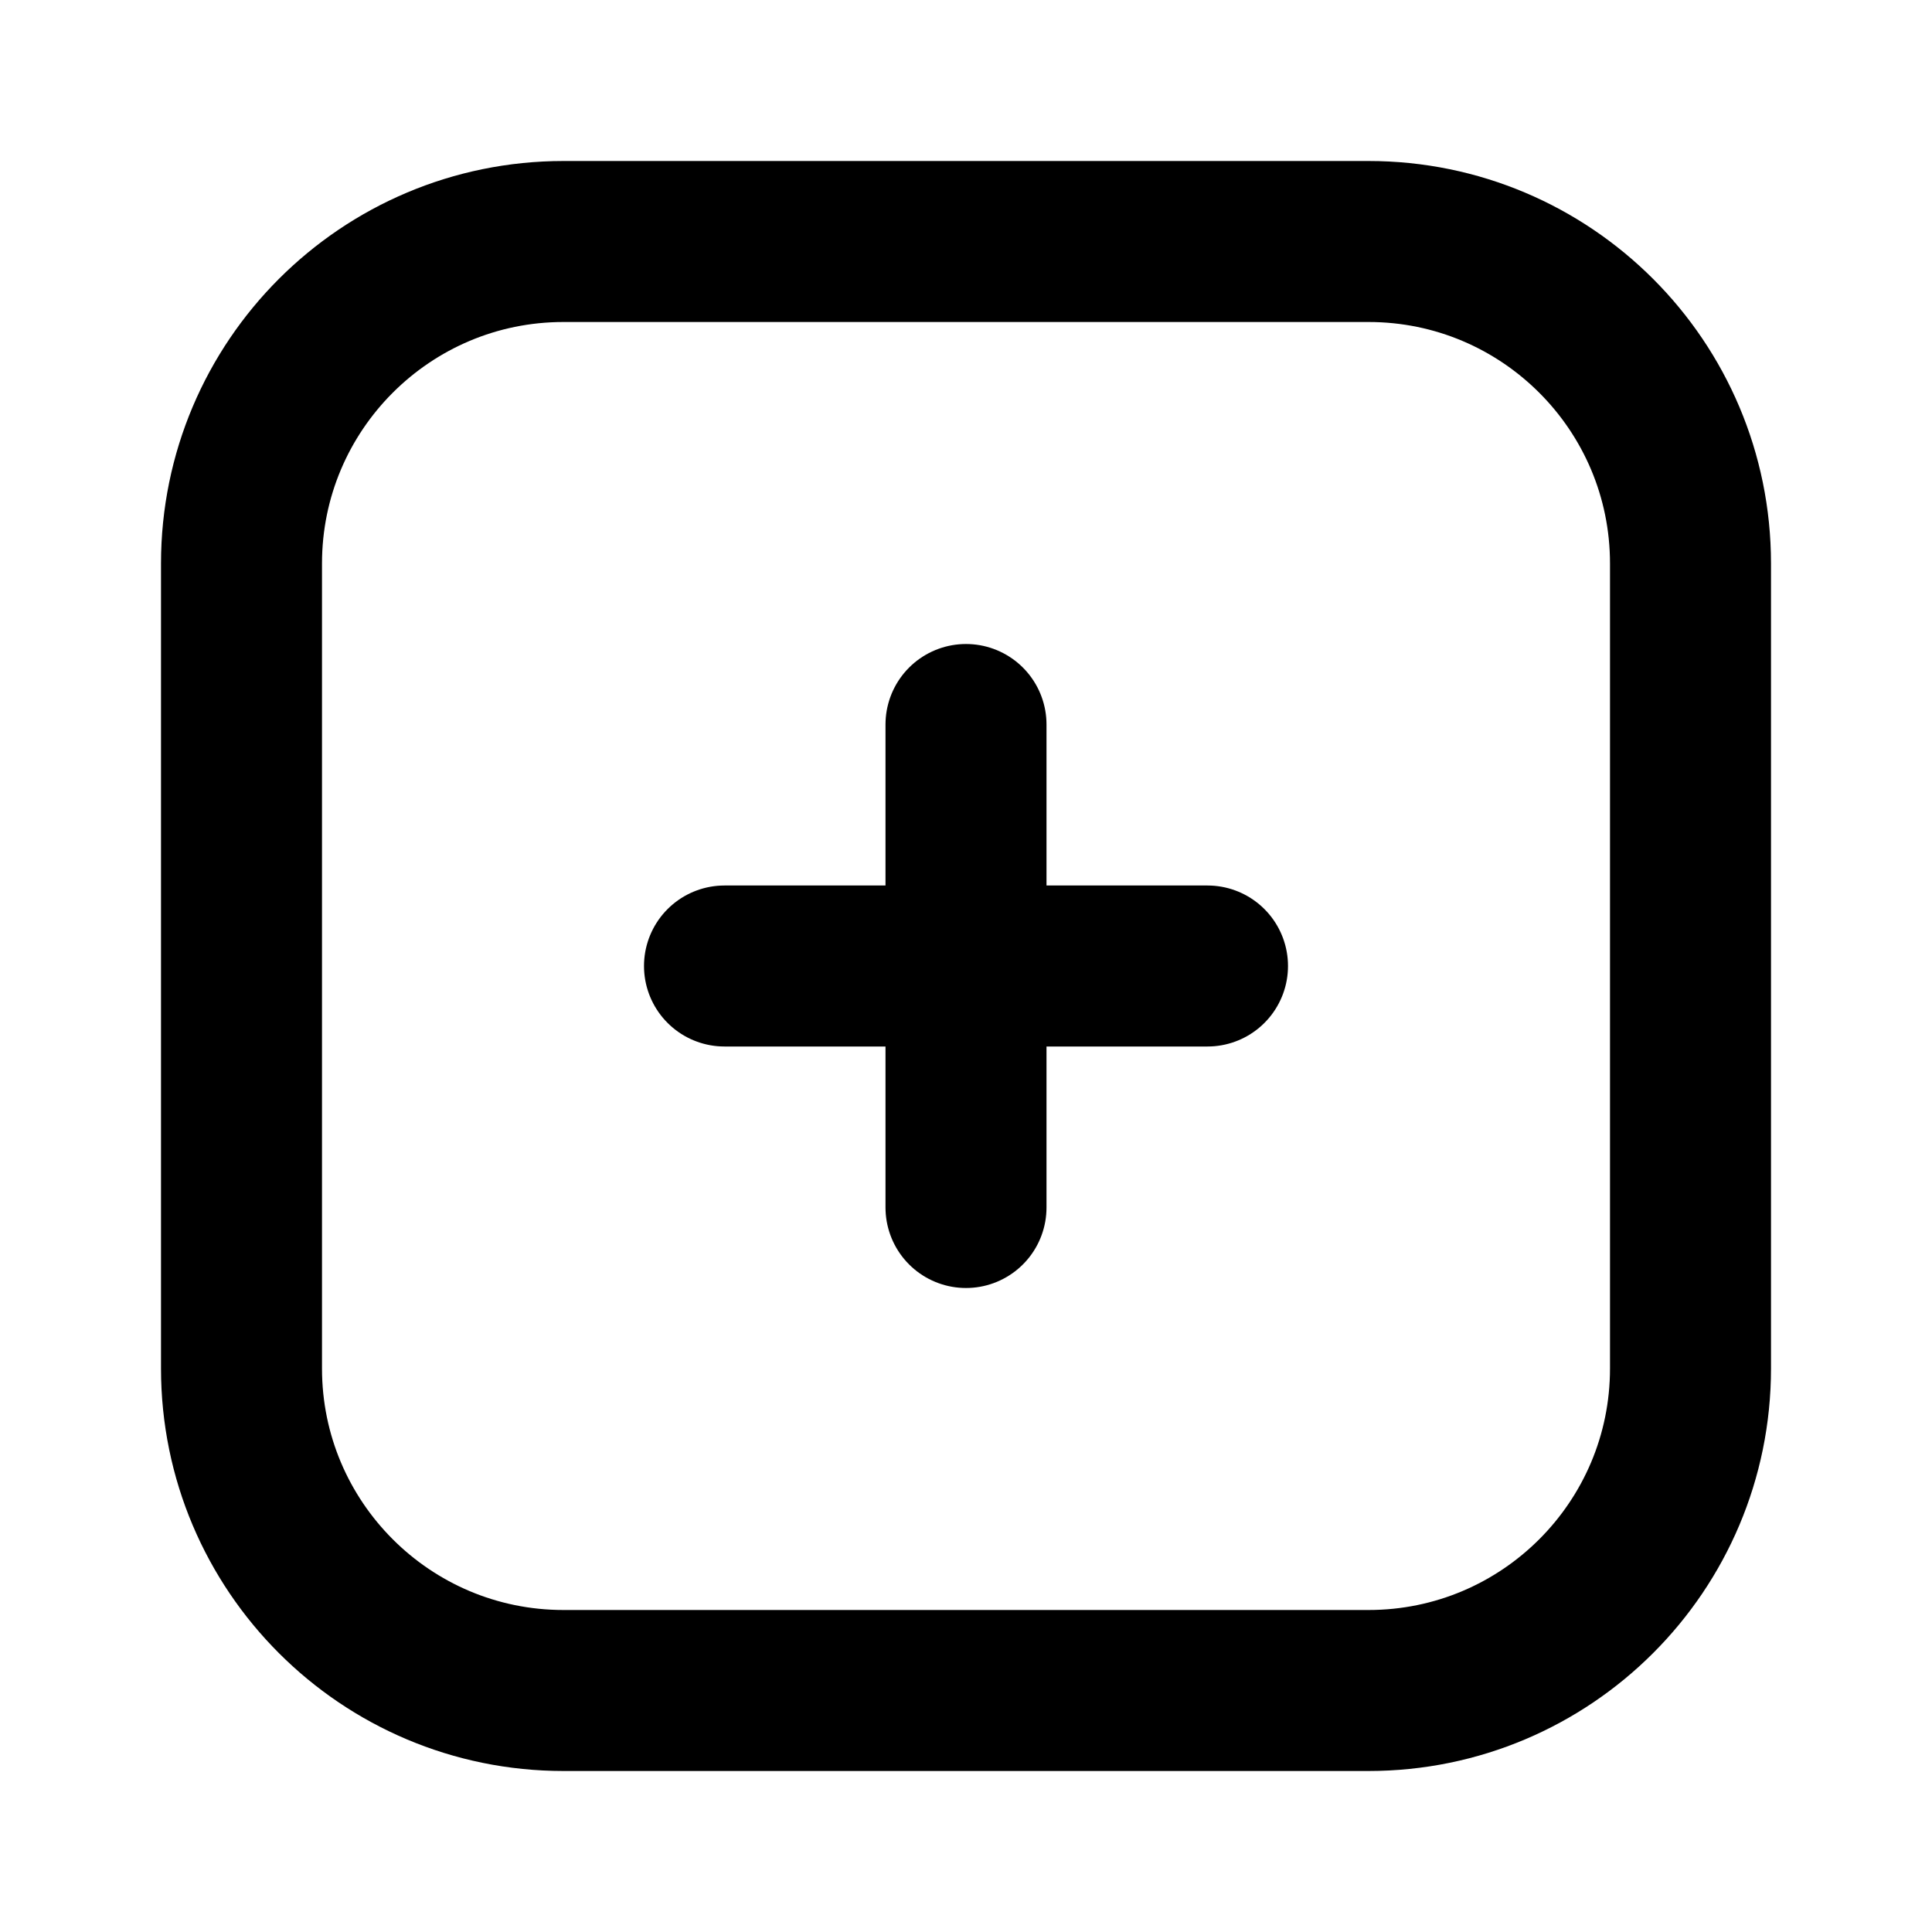
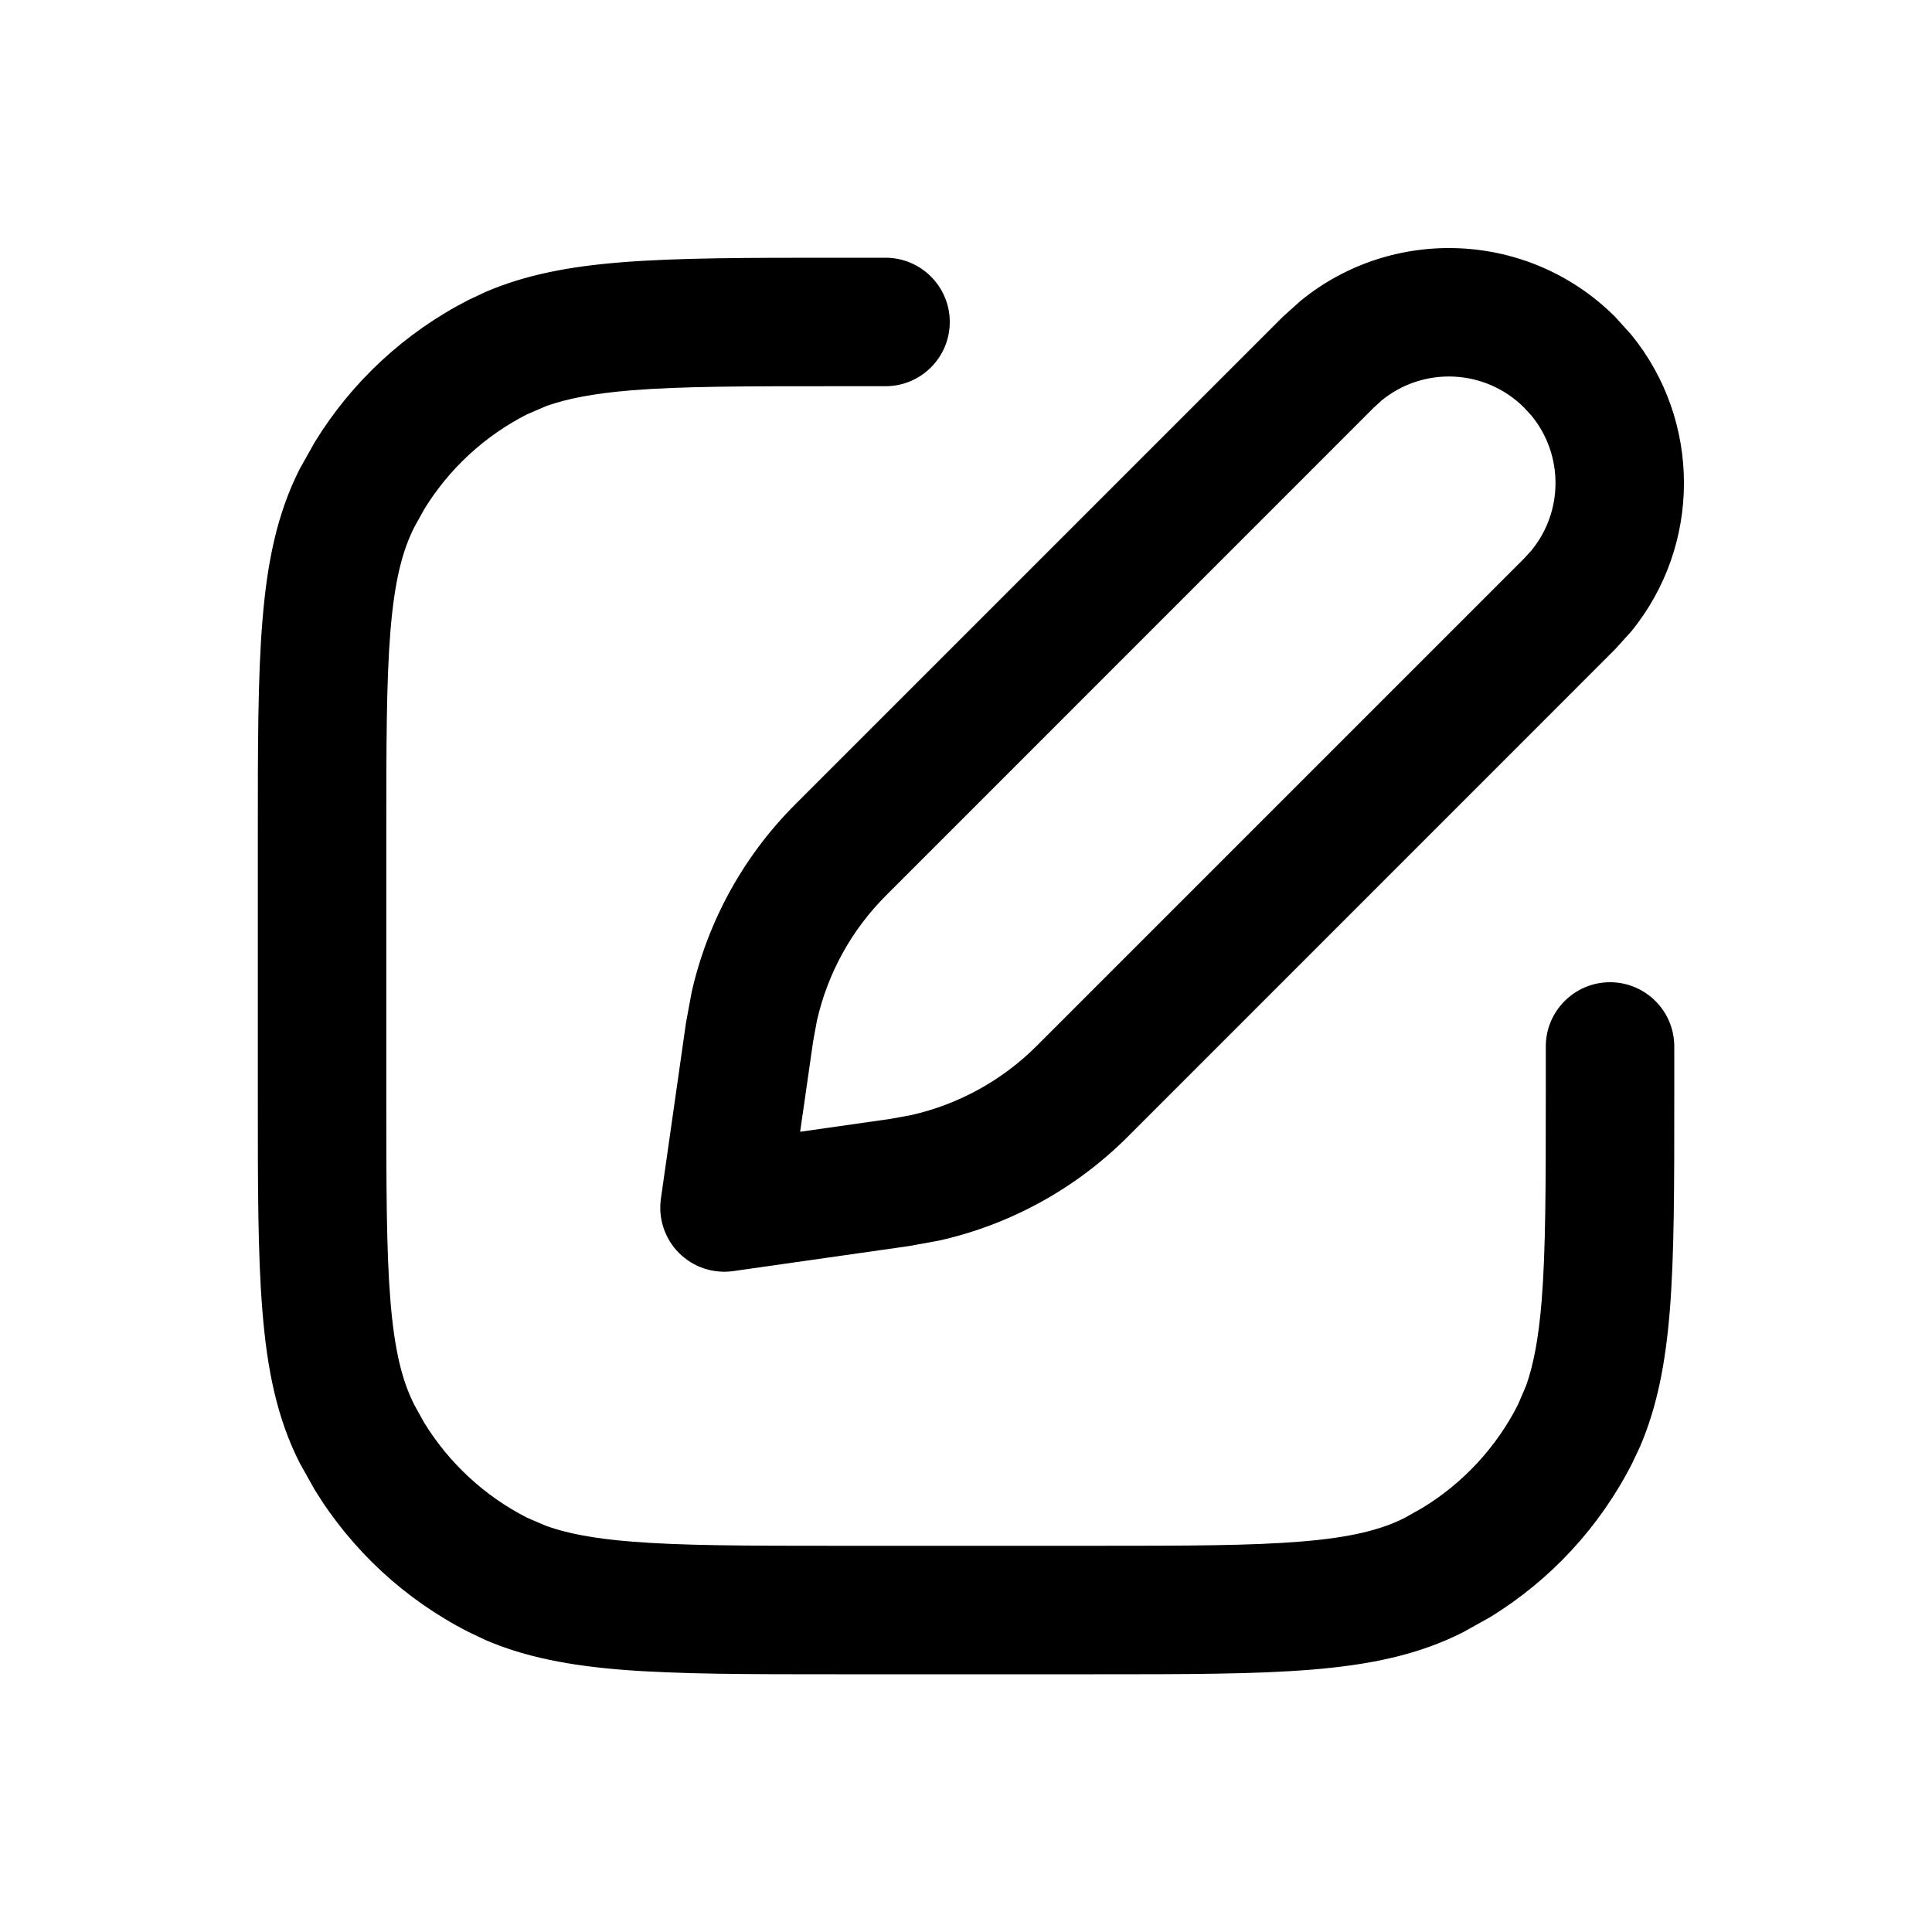
- <svg xmlns="http://www.w3.org/2000/svg" width="800px" height="800px" viewBox="0 0 24 24" fill="none">
-   <path d="M15 12H12M12 12H9M12 12V9M12 12V15M17 21H7C4.791 21 3 19.209 3 17V7C3 4.791 4.791 3 7 3H17C19.209 3 21 4.791 21 7V17C21 19.209 19.209 21 17 21Z" stroke="#000000" stroke-width="2" stroke-linecap="round" />
+ <svg xmlns="http://www.w3.org/2000/svg" width="20" height="20" viewBox="0 0 20 20" fill="currentColor" class="icon" aria-hidden="true">
+   <path d="M2.669 11.333V8.667C2.669 7.745 2.668 7.012 2.717 6.423C2.765 5.826 2.867 5.317 3.104 4.852L3.259 4.576C3.643 3.95 4.194 3.44 4.852 3.104L5.029 3.021C5.447 2.842 5.901 2.758 6.424 2.716C7.013 2.668 7.744 2.668 8.667 2.668H9.167C9.534 2.668 9.832 2.966 9.832 3.333C9.832 3.7 9.534 3.998 9.167 3.998H8.667C7.723 3.998 7.054 3.998 6.532 4.041C6.146 4.073 5.873 4.126 5.656 4.203L5.456 4.289C5.016 4.513 4.649 4.853 4.392 5.271L4.29 5.455C4.164 5.702 4.084 6.017 4.042 6.531C3.999 7.054 3.999 7.723 3.999 8.667V11.333C3.999 12.277 3.999 12.946 4.042 13.469C4.084 13.983 4.164 14.298 4.29 14.545L4.392 14.729C4.649 15.146 5.016 15.487 5.456 15.711L5.656 15.797C5.873 15.874 6.146 15.927 6.532 15.958C7.054 16.001 7.723 16.002 8.667 16.002H11.334C12.278 16.002 12.946 16.001 13.469 15.958C13.983 15.916 14.298 15.837 14.545 15.711L14.729 15.607C15.147 15.351 15.488 14.984 15.712 14.545L15.798 14.345C15.875 14.128 15.927 13.855 15.959 13.469C16.001 12.946 16.002 12.277 16.002 11.333V10.833C16.002 10.466 16.3 10.168 16.667 10.168C17.034 10.168 17.332 10.466 17.332 10.833V11.333C17.332 12.255 17.333 12.988 17.285 13.577C17.242 14.099 17.158 14.554 16.979 14.972L16.896 15.148C16.561 15.807 16.051 16.357 15.425 16.741L15.149 16.895C14.683 17.133 14.174 17.235 13.577 17.284C12.988 17.332 12.256 17.332 11.334 17.332H8.667C7.744 17.332 7.013 17.332 6.424 17.284C5.901 17.241 5.447 17.158 5.029 16.979L4.852 16.895C4.194 16.56 3.643 16.05 3.259 15.424L3.104 15.148C2.867 14.683 2.765 14.174 2.717 13.577C2.668 12.988 2.669 12.255 2.669 11.333ZM13.465 3.113C14.42 2.334 15.829 2.39 16.72 3.28L16.887 3.465C17.614 4.357 17.614 5.644 16.887 6.536L16.72 6.721L11.673 11.769C11.137 12.304 10.462 12.675 9.728 12.841L9.411 12.899L7.594 13.158C7.386 13.188 7.177 13.119 7.029 12.971C6.881 12.823 6.812 12.613 6.842 12.406L7.101 10.59L7.16 10.271C7.326 9.537 7.697 8.862 8.232 8.327L13.279 3.28L13.465 3.113ZM15.779 4.221C15.375 3.817 14.737 3.791 14.303 4.145L14.22 4.221L9.173 9.269C8.815 9.626 8.568 10.076 8.457 10.565L8.418 10.777L8.283 11.716L9.222 11.582L9.434 11.543C9.924 11.432 10.375 11.184 10.732 10.827L15.779 5.78L15.855 5.696C16.185 5.292 16.185 4.708 15.855 4.304L15.779 4.221Z" />
</svg>
